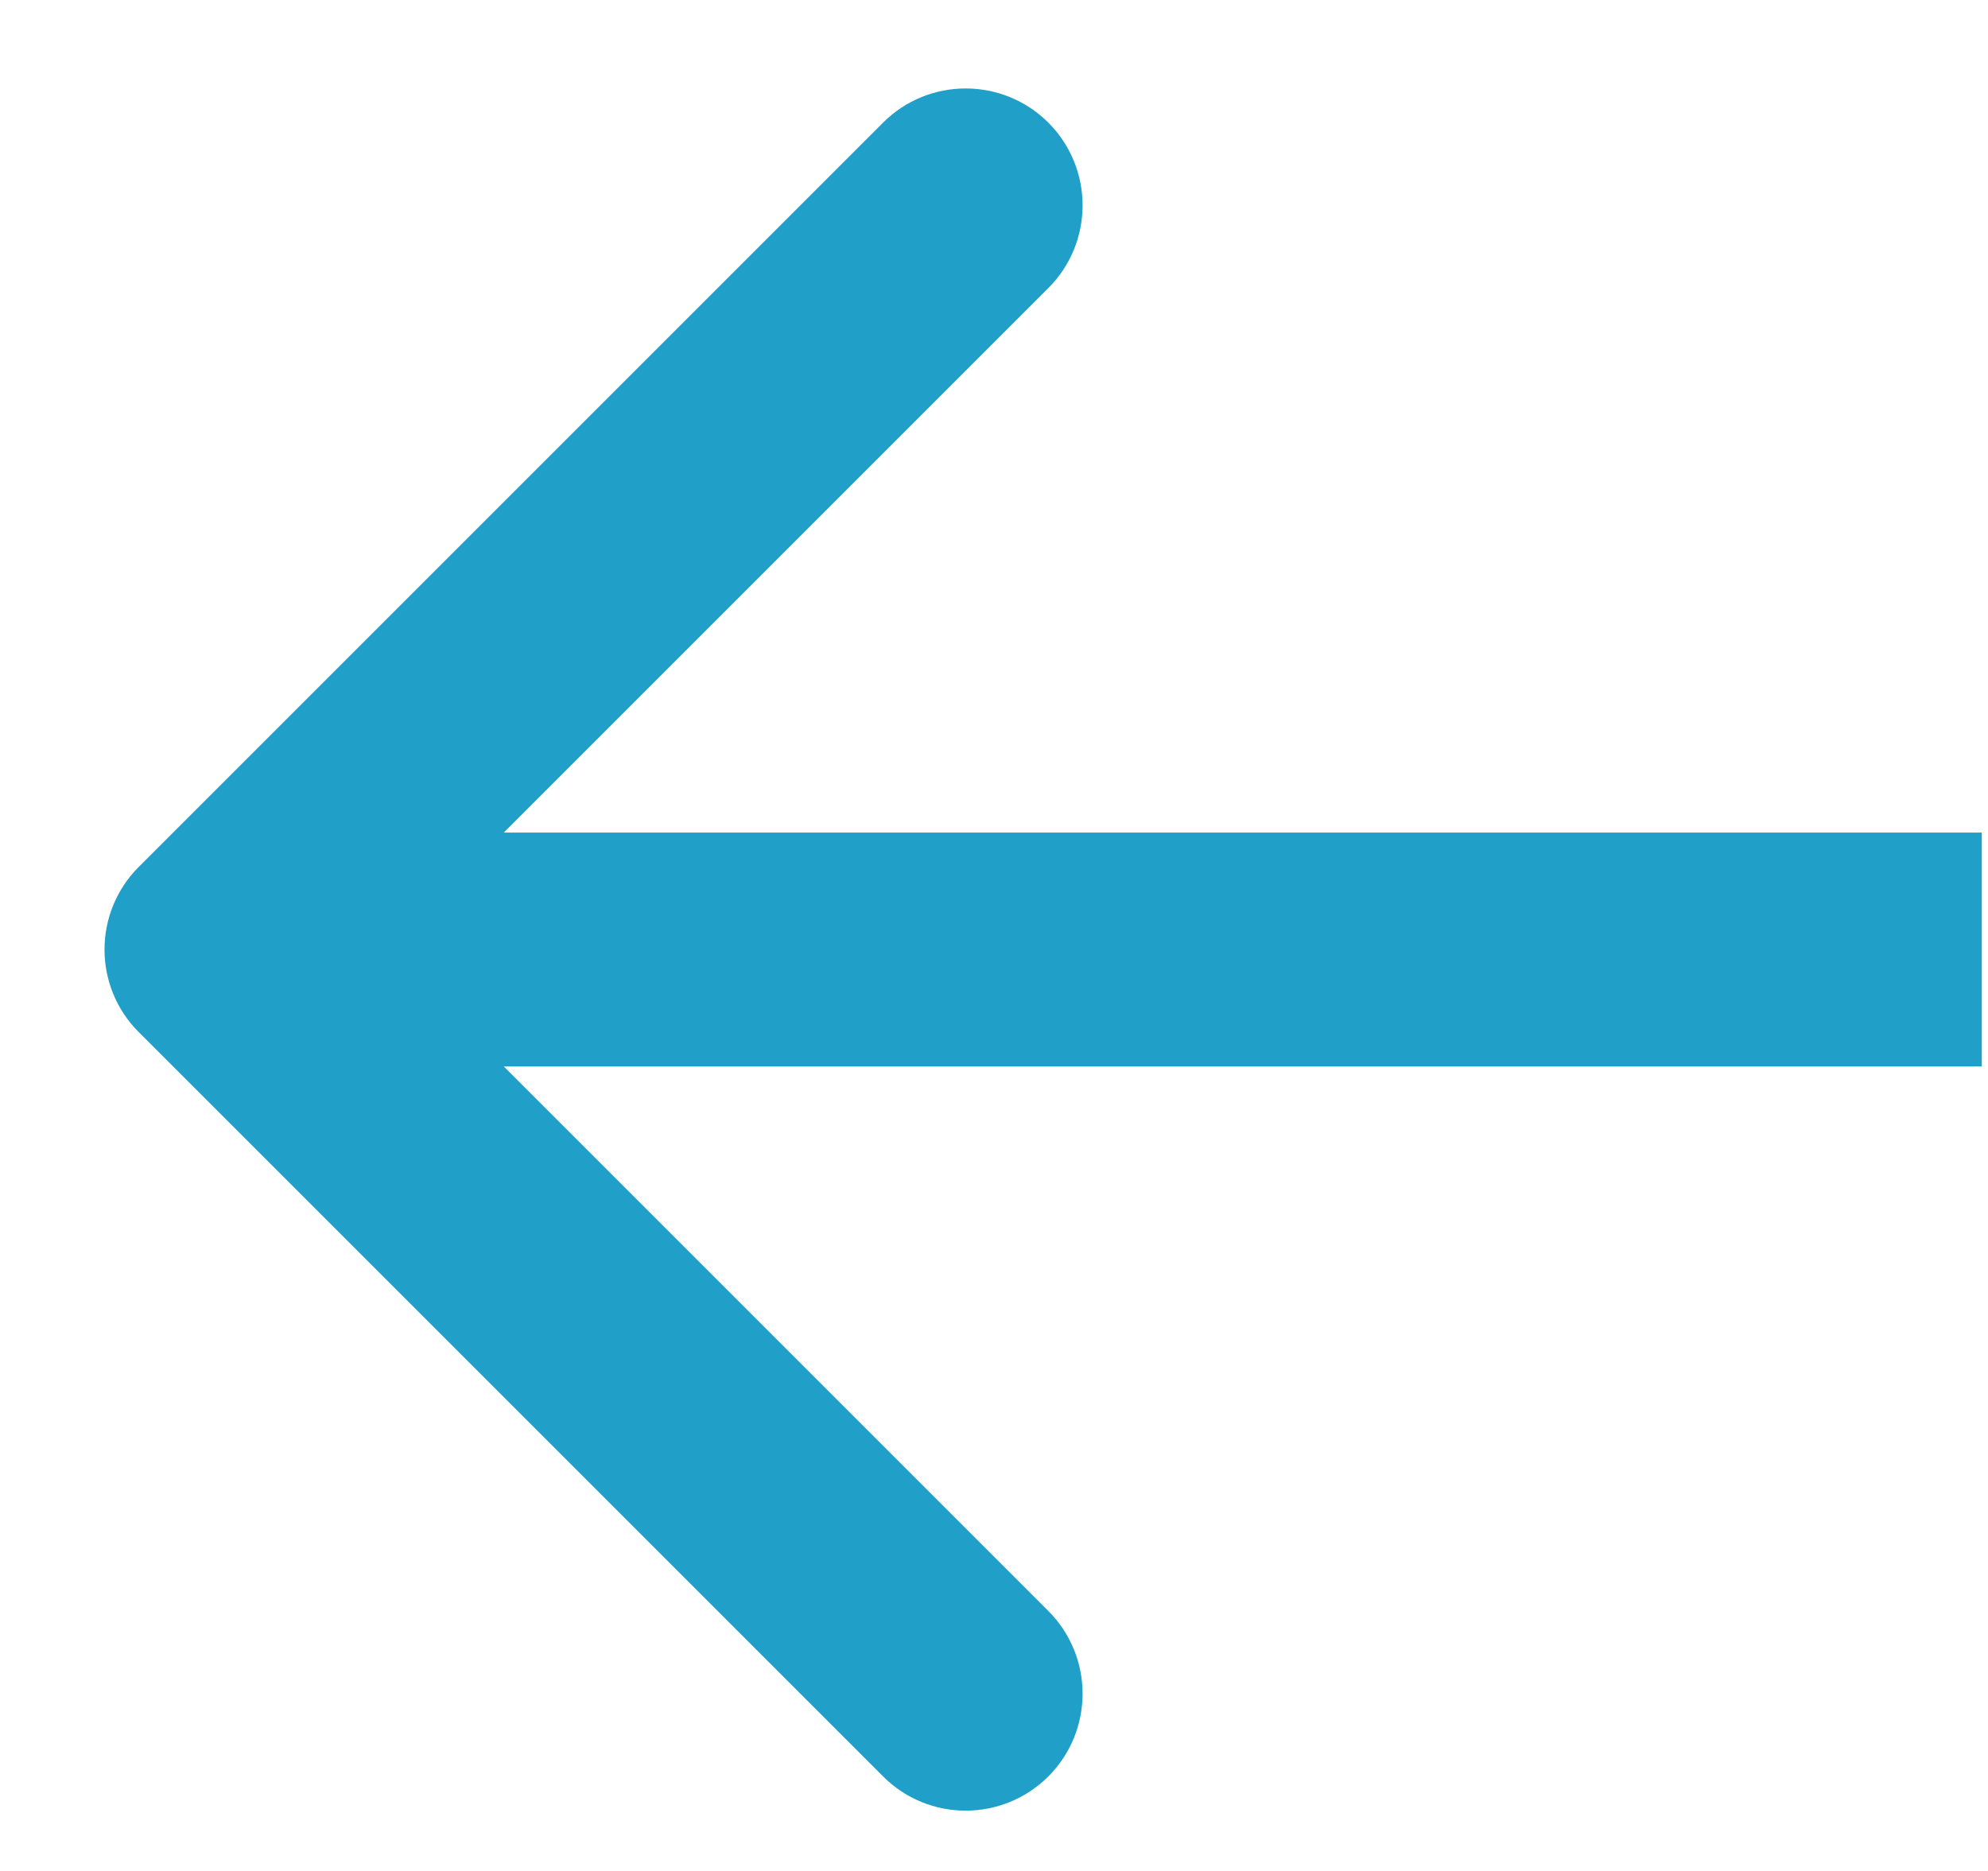
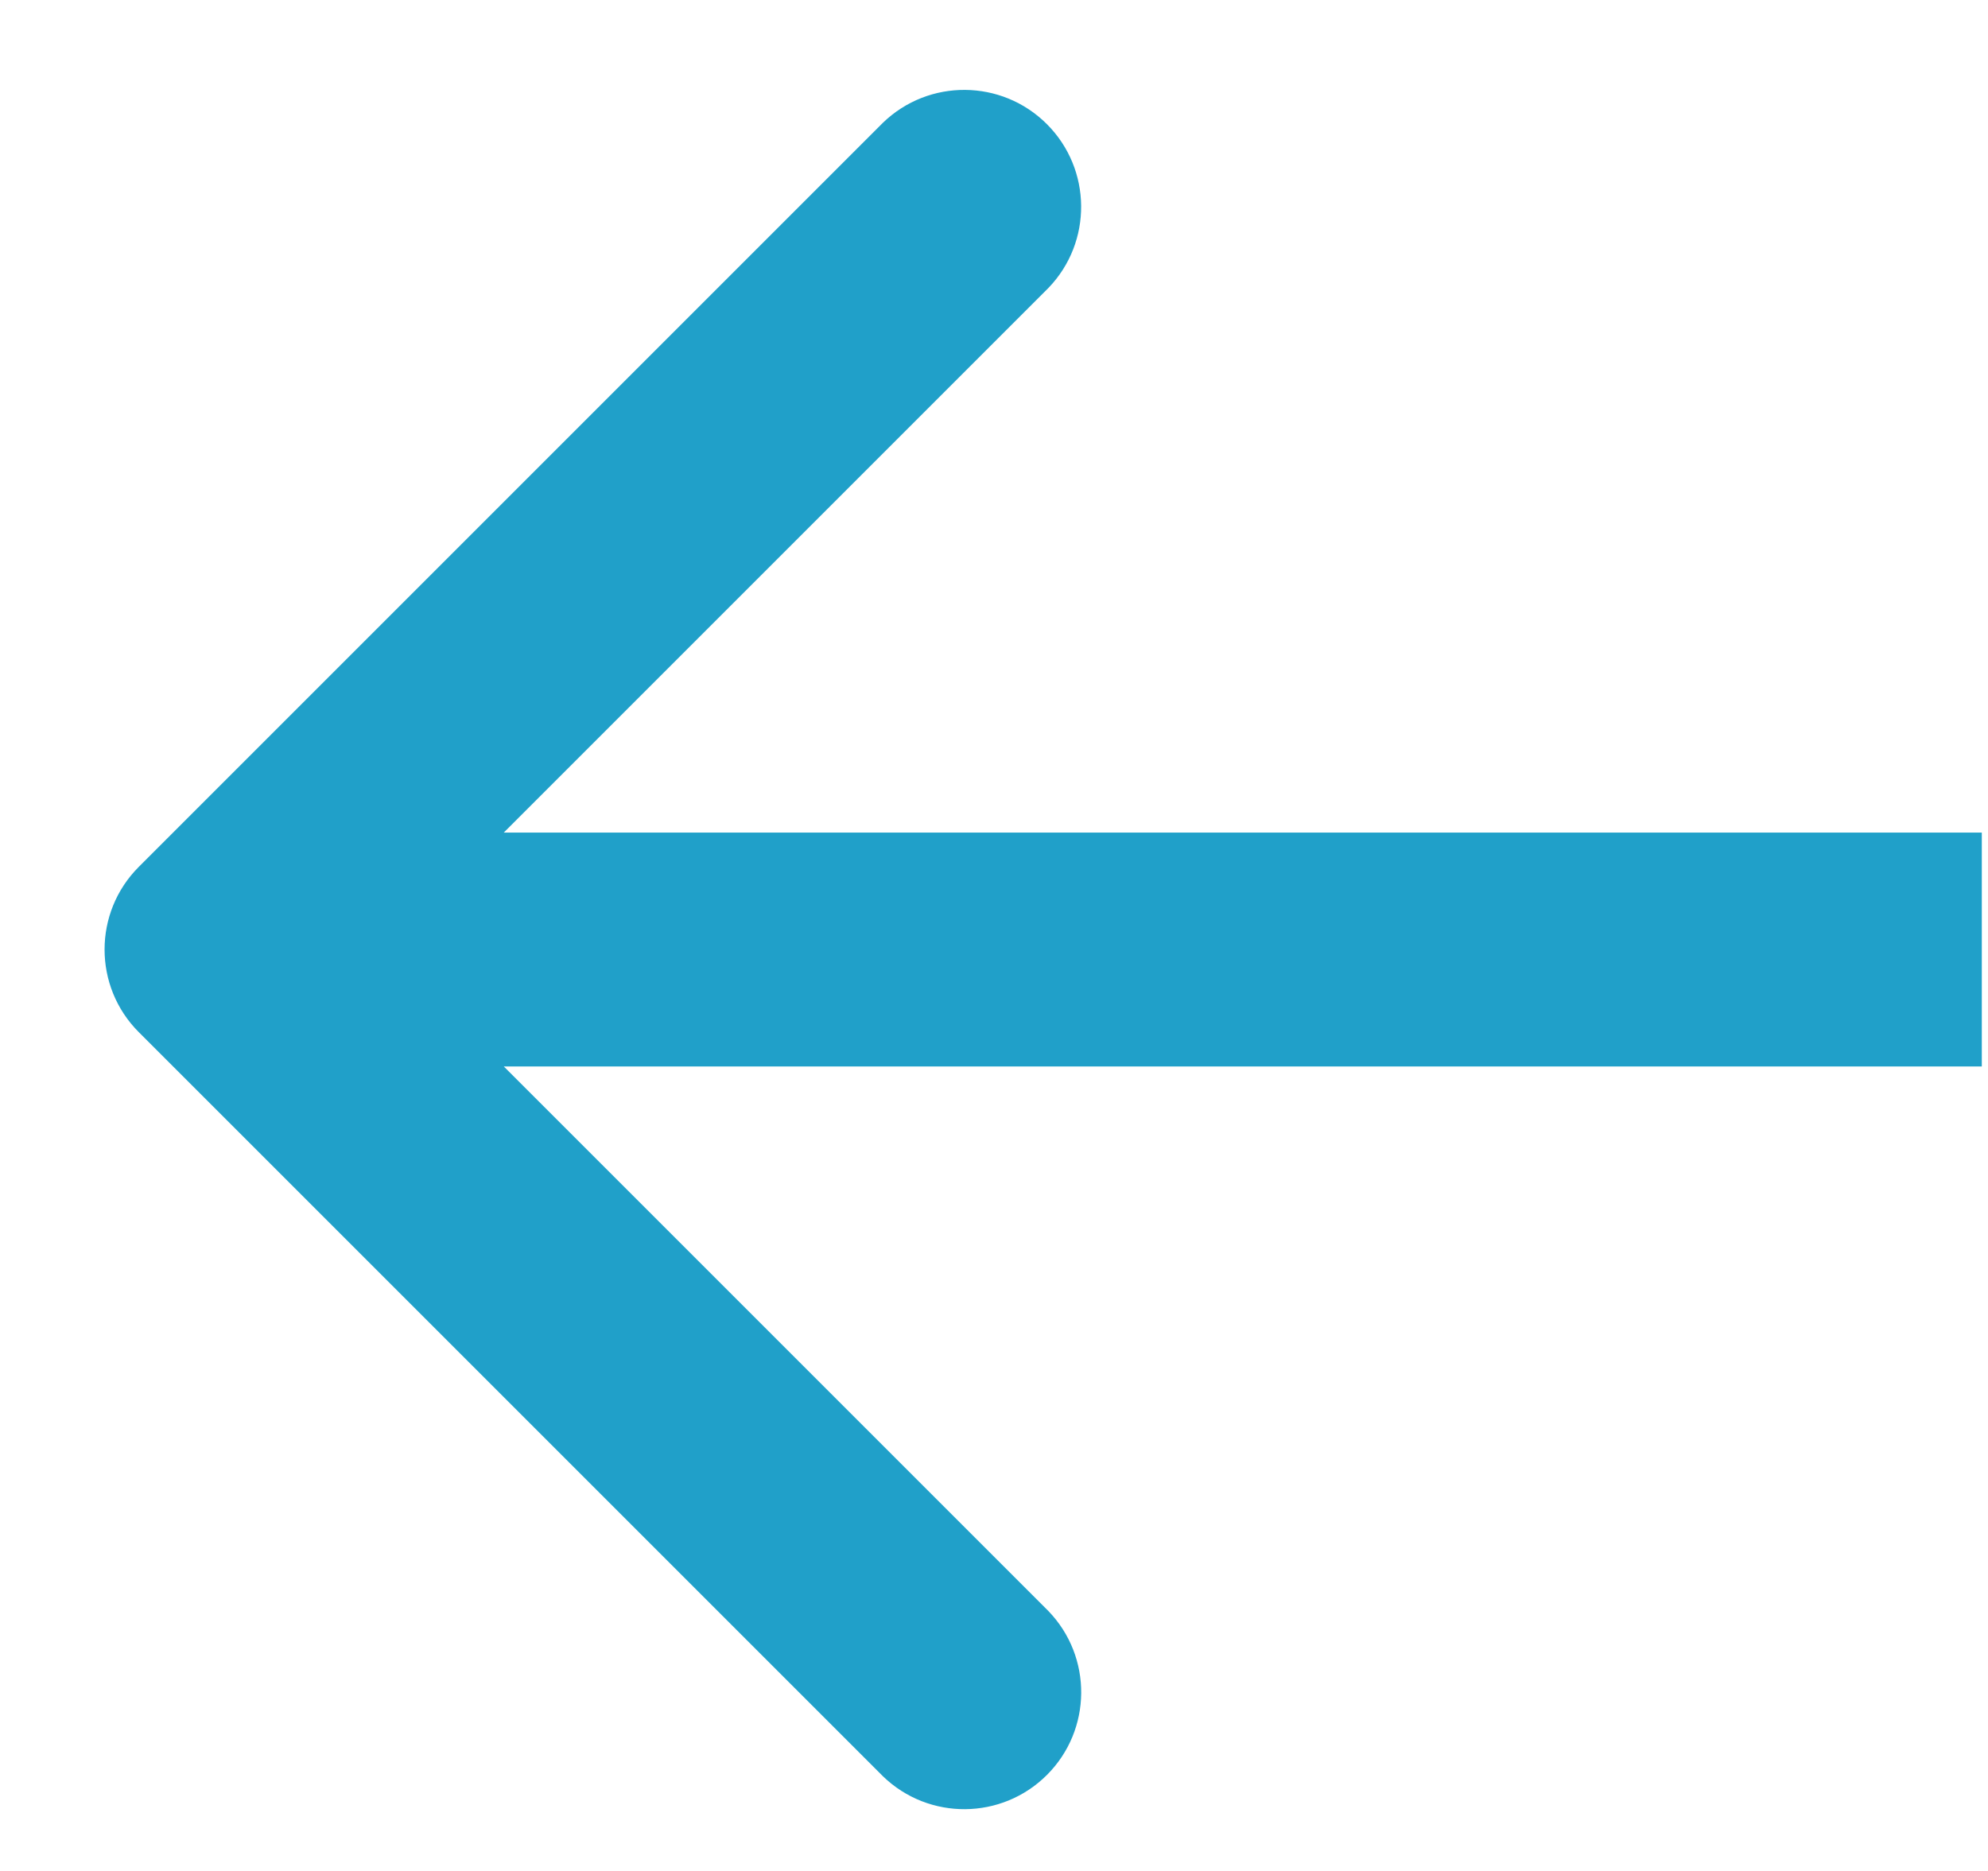
- <svg xmlns="http://www.w3.org/2000/svg" width="17" height="16" viewBox="0 0 17 16" fill="none">
-   <path d="M1.187 7.413C0.796 7.804 0.796 8.437 1.187 8.827L7.551 15.191C7.941 15.582 8.574 15.582 8.965 15.191C9.355 14.801 9.355 14.168 8.965 13.777L3.308 8.12L8.965 2.463C9.355 2.073 9.355 1.44 8.965 1.049C8.574 0.659 7.941 0.659 7.551 1.049L1.187 7.413ZM16.947 7.12L1.894 7.12V9.12L16.947 9.12V7.12Z" fill="#20A0C9" />
+ <svg xmlns="http://www.w3.org/2000/svg" width="17" height="16" fill="none">
+   <path d="M1.187 7.413a1 1 0 000 1.414l6.364 6.364a1 1 0 001.414-1.414L3.308 8.12l5.657-5.657A1 1 0 007.55 1.05L1.187 7.413zm15.76-.293H1.894v2h15.053v-2z" fill="#20A0C9" />
</svg>
